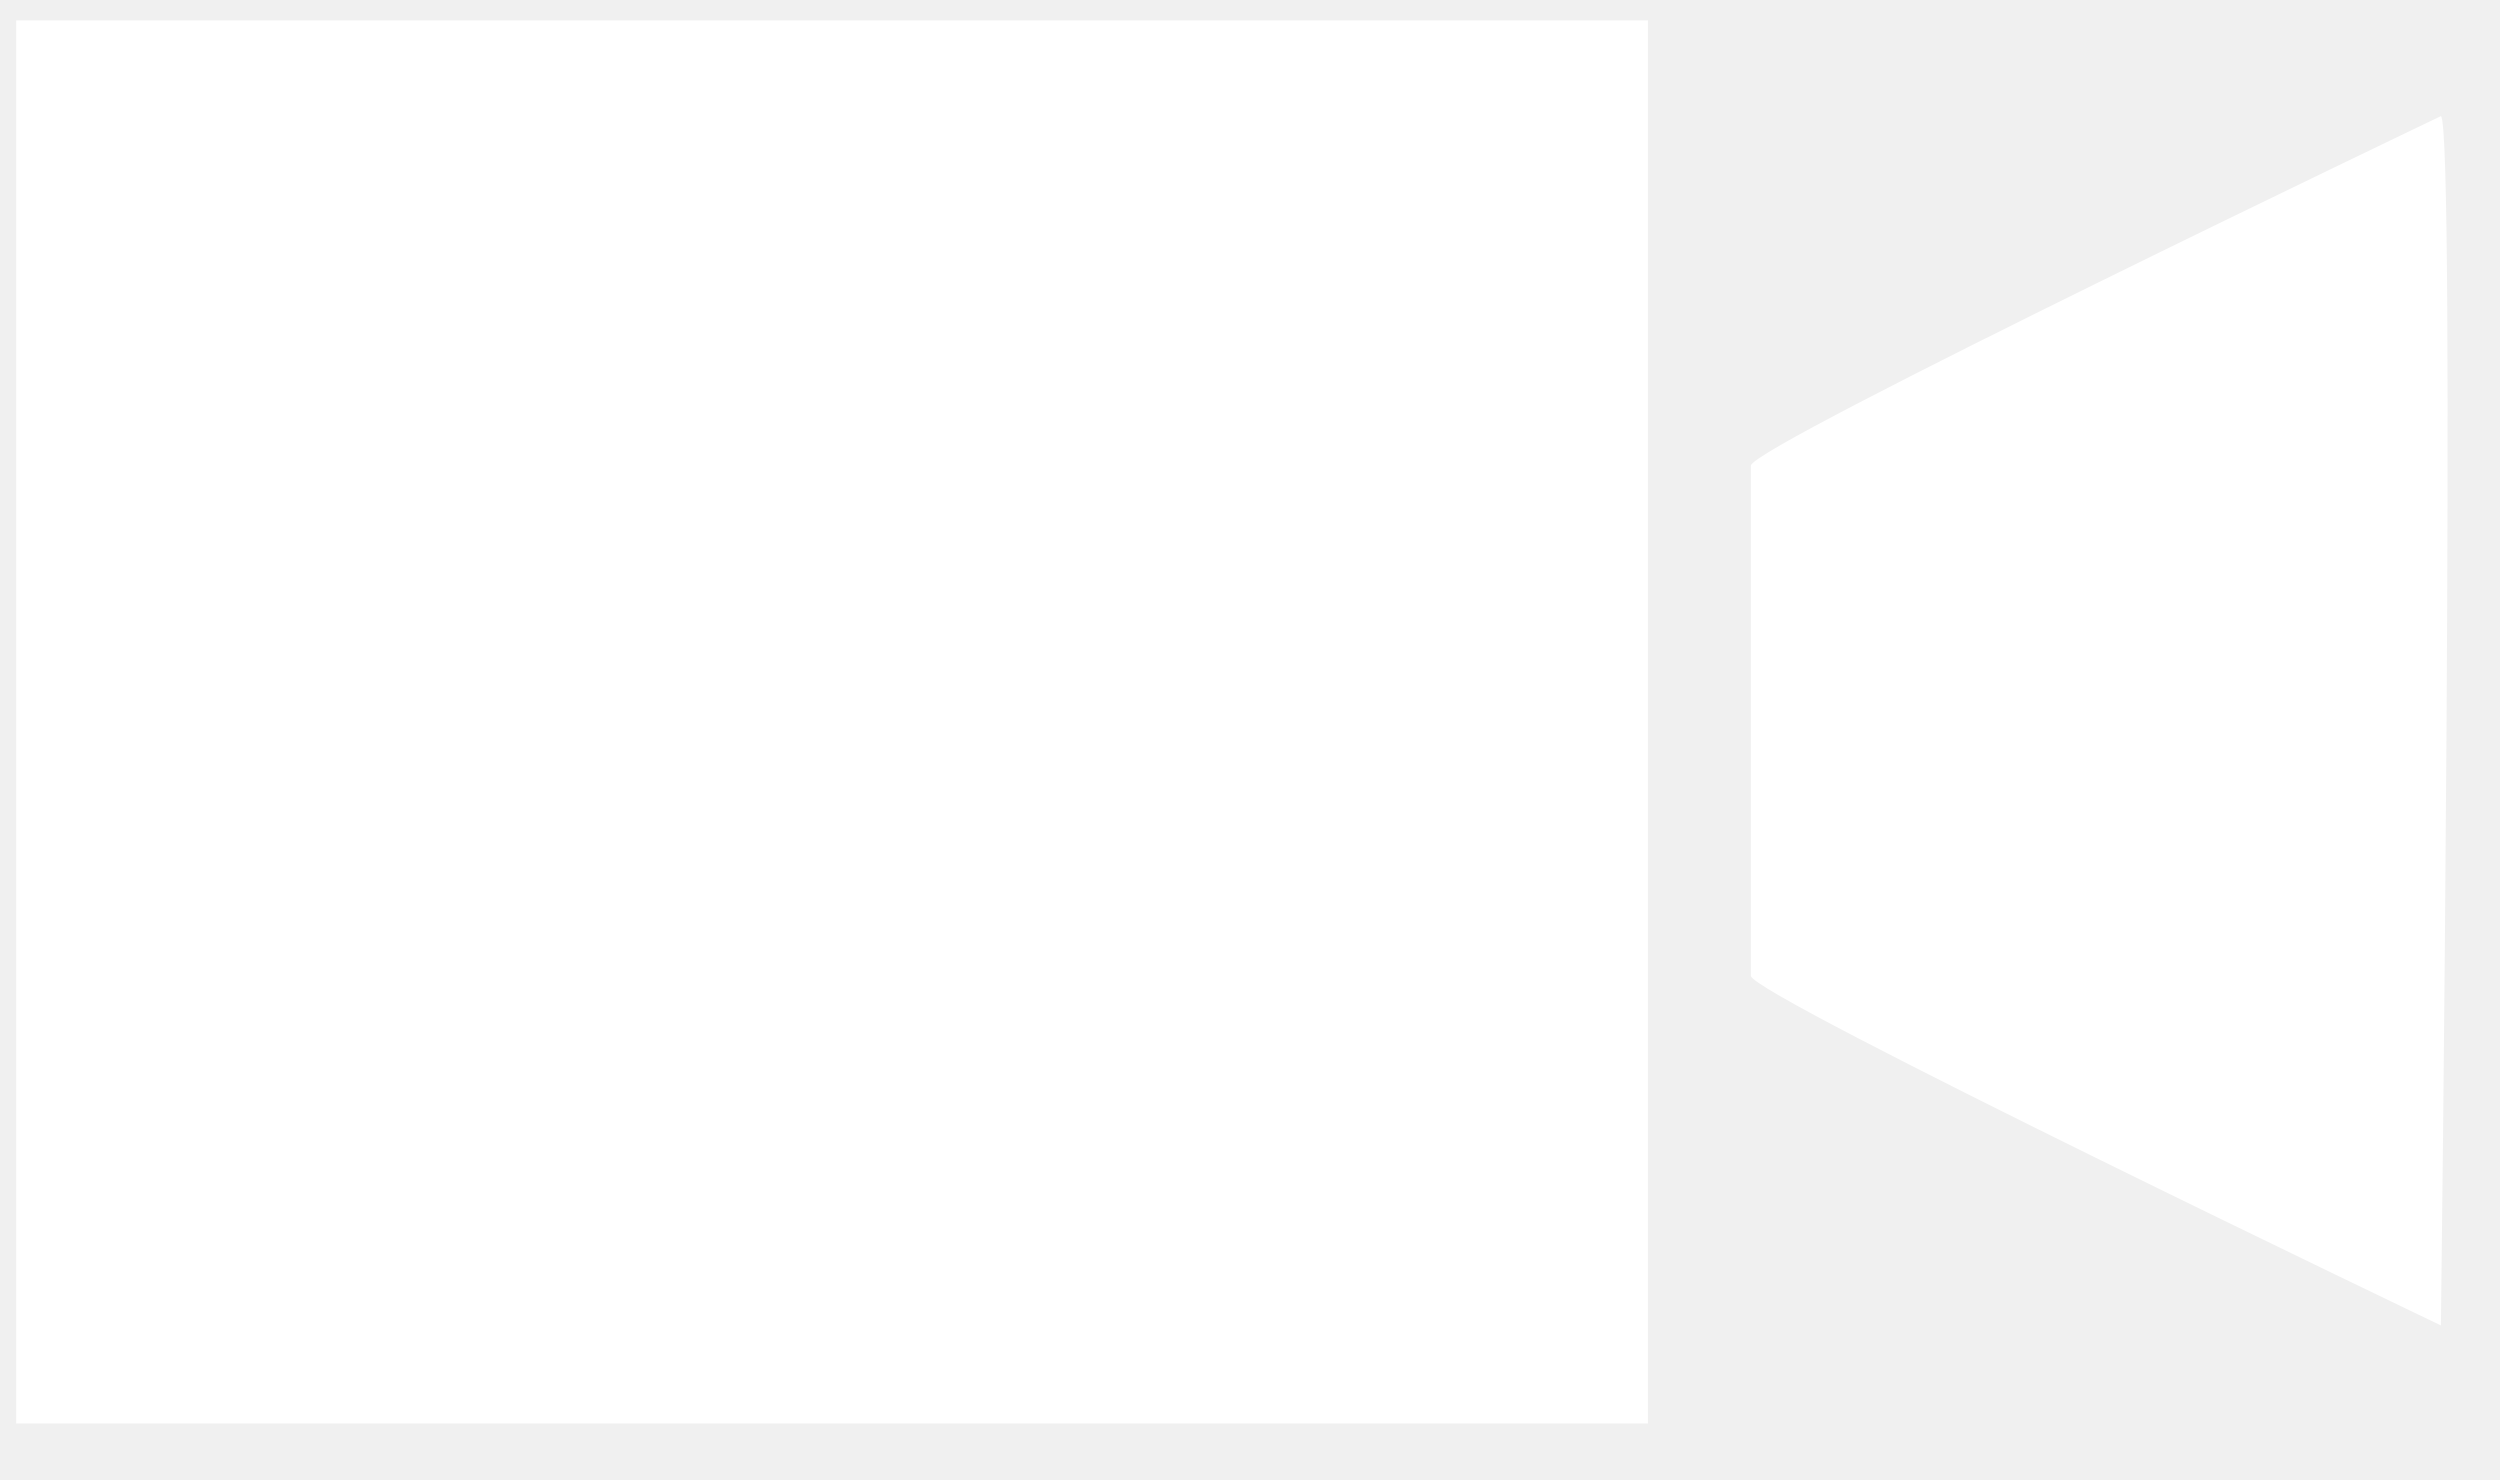
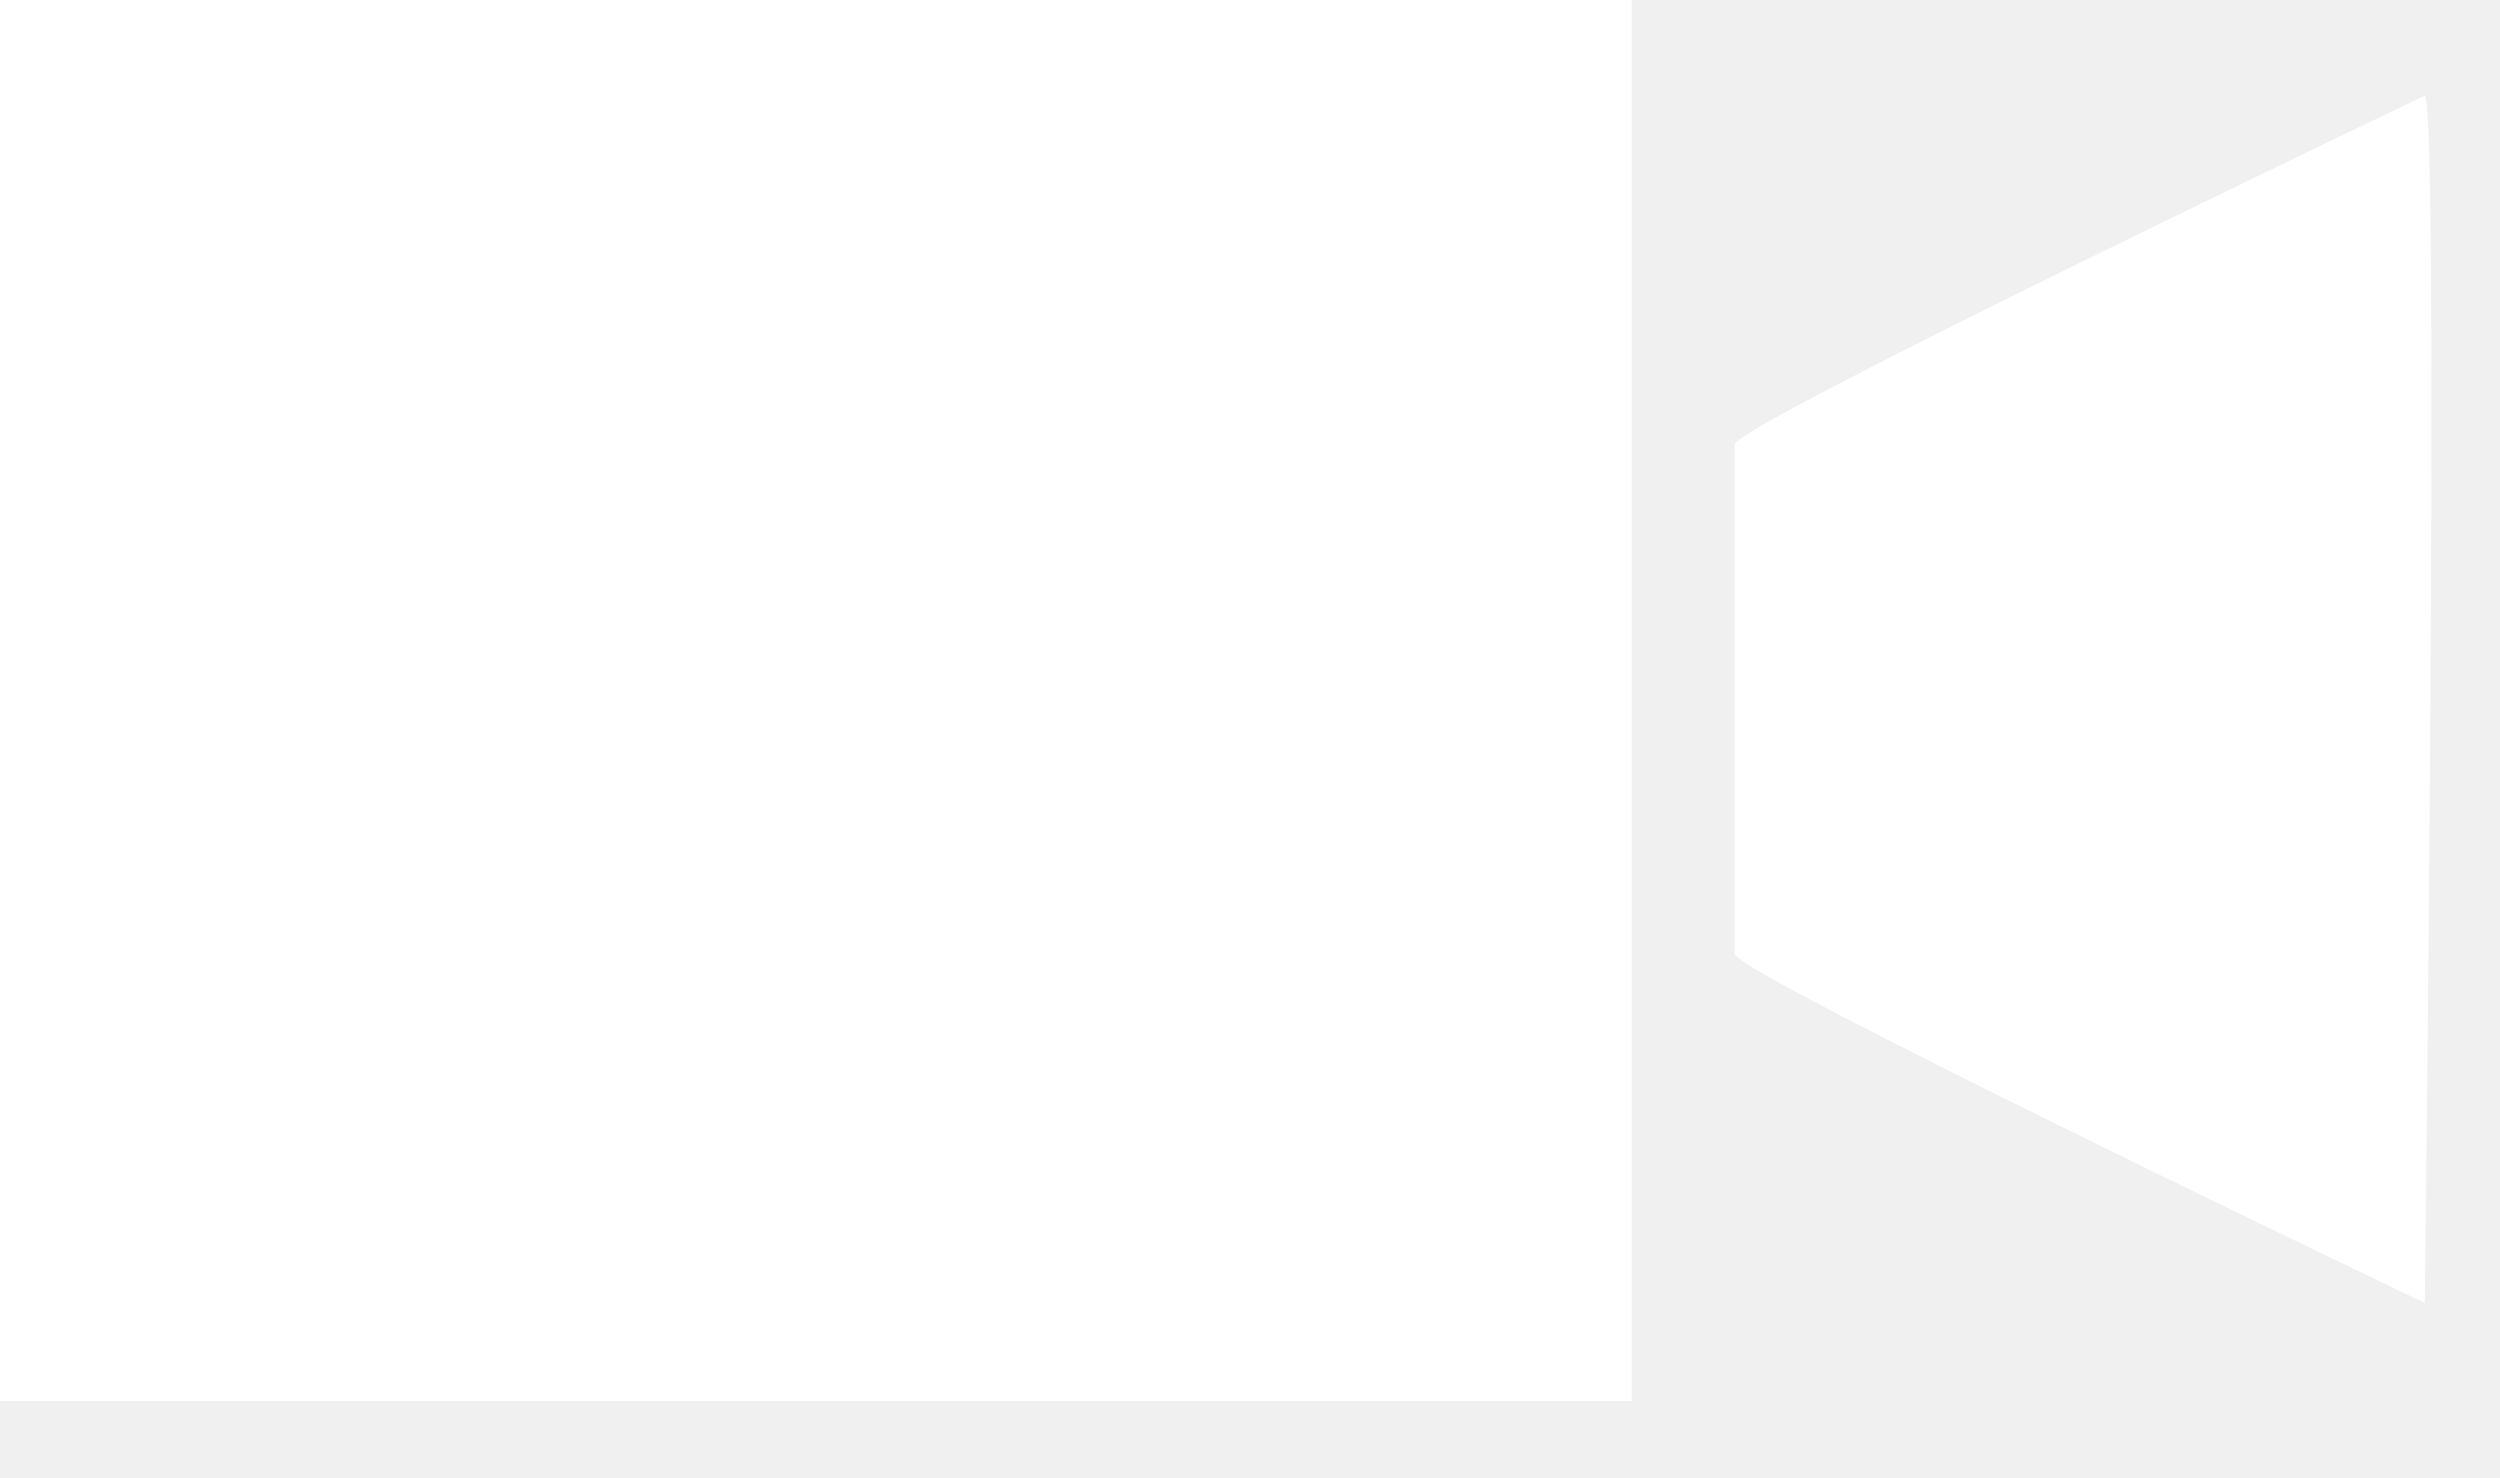
- <svg xmlns="http://www.w3.org/2000/svg" width="49" height="29" viewBox="0 0 49 29">
-   <path fill="#FFF" fill-rule="evenodd" d="M.317.4H32.3v27.5H.317V.4zm34 8.726c0-.378 13.525-6.85 13.525-6.85.295.183 0 23.702 0 23.702s-13.525-6.474-13.525-6.852v-10z" />
+ <svg xmlns="http://www.w3.org/2000/svg" width="22" height="13" viewBox="0 0 22 13">
+   <path fill="#FFF" fill-rule="evenodd" d="M0 0h14.36v12.328H0V0zm15.265 3.912c0-.17 6.073-3.07 6.073-3.07.132.08 0 10.624 0 10.624s-6.073-2.902-6.073-3.072V3.912z" />
</svg>
